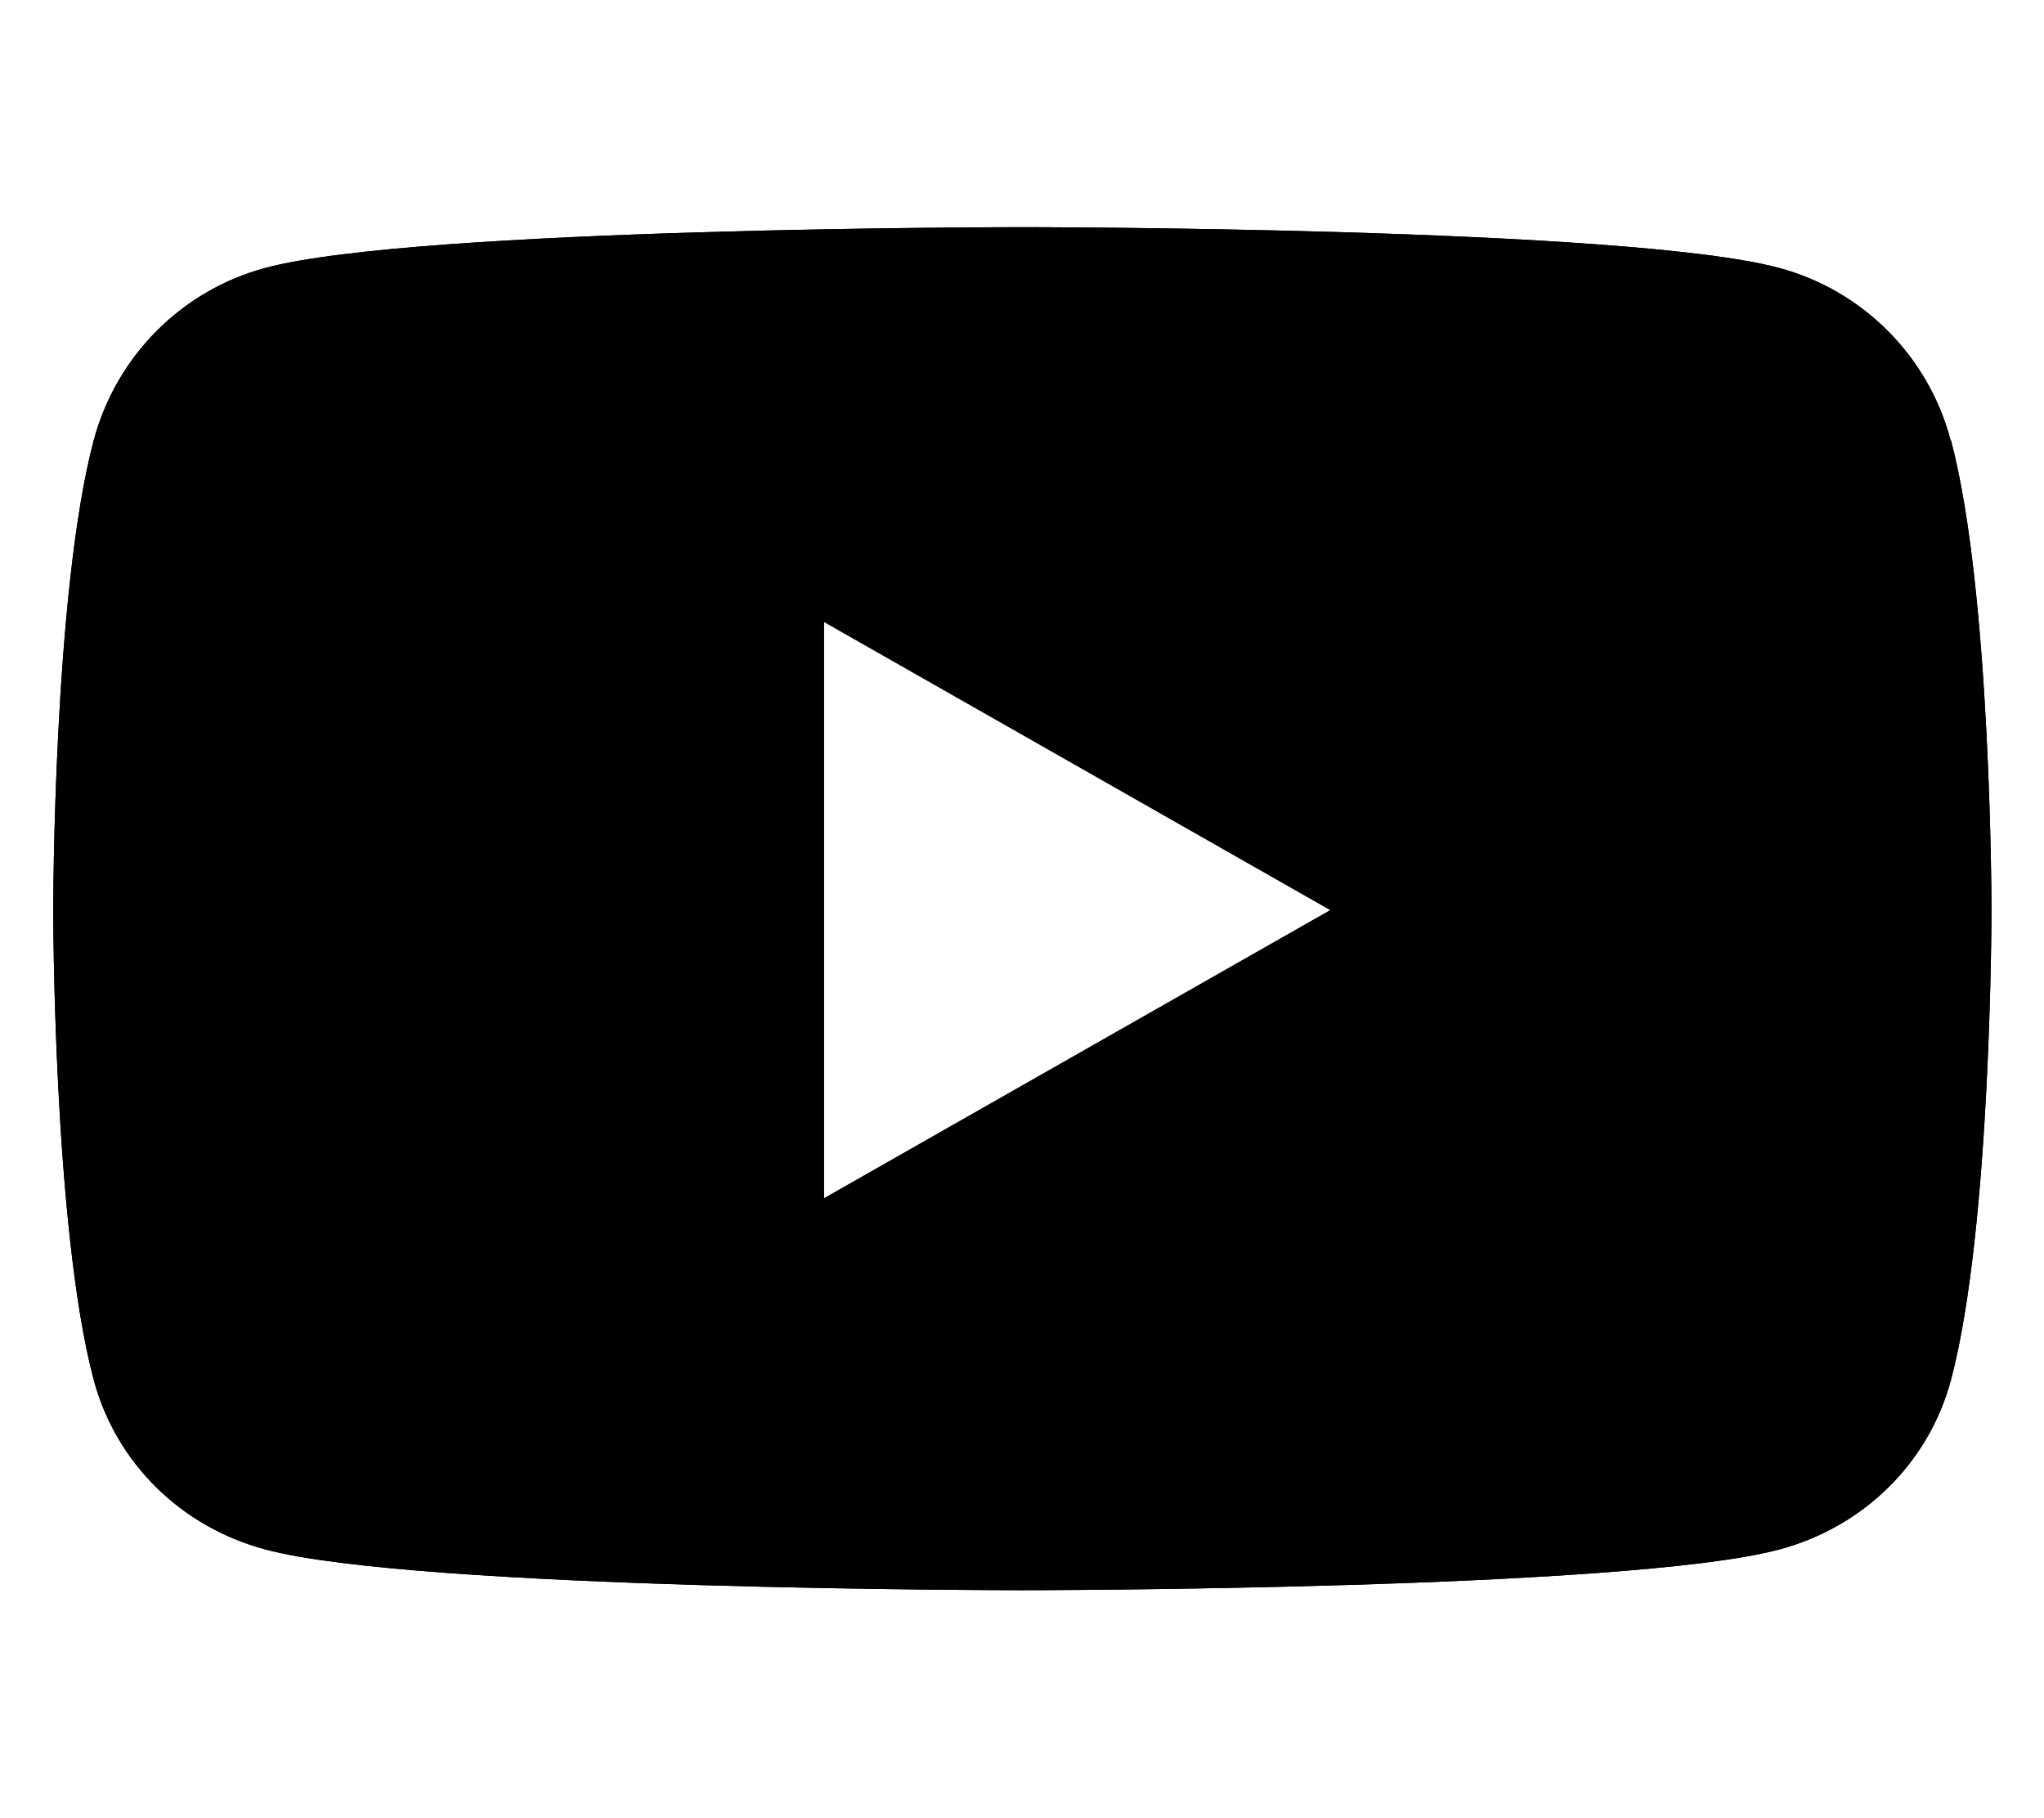
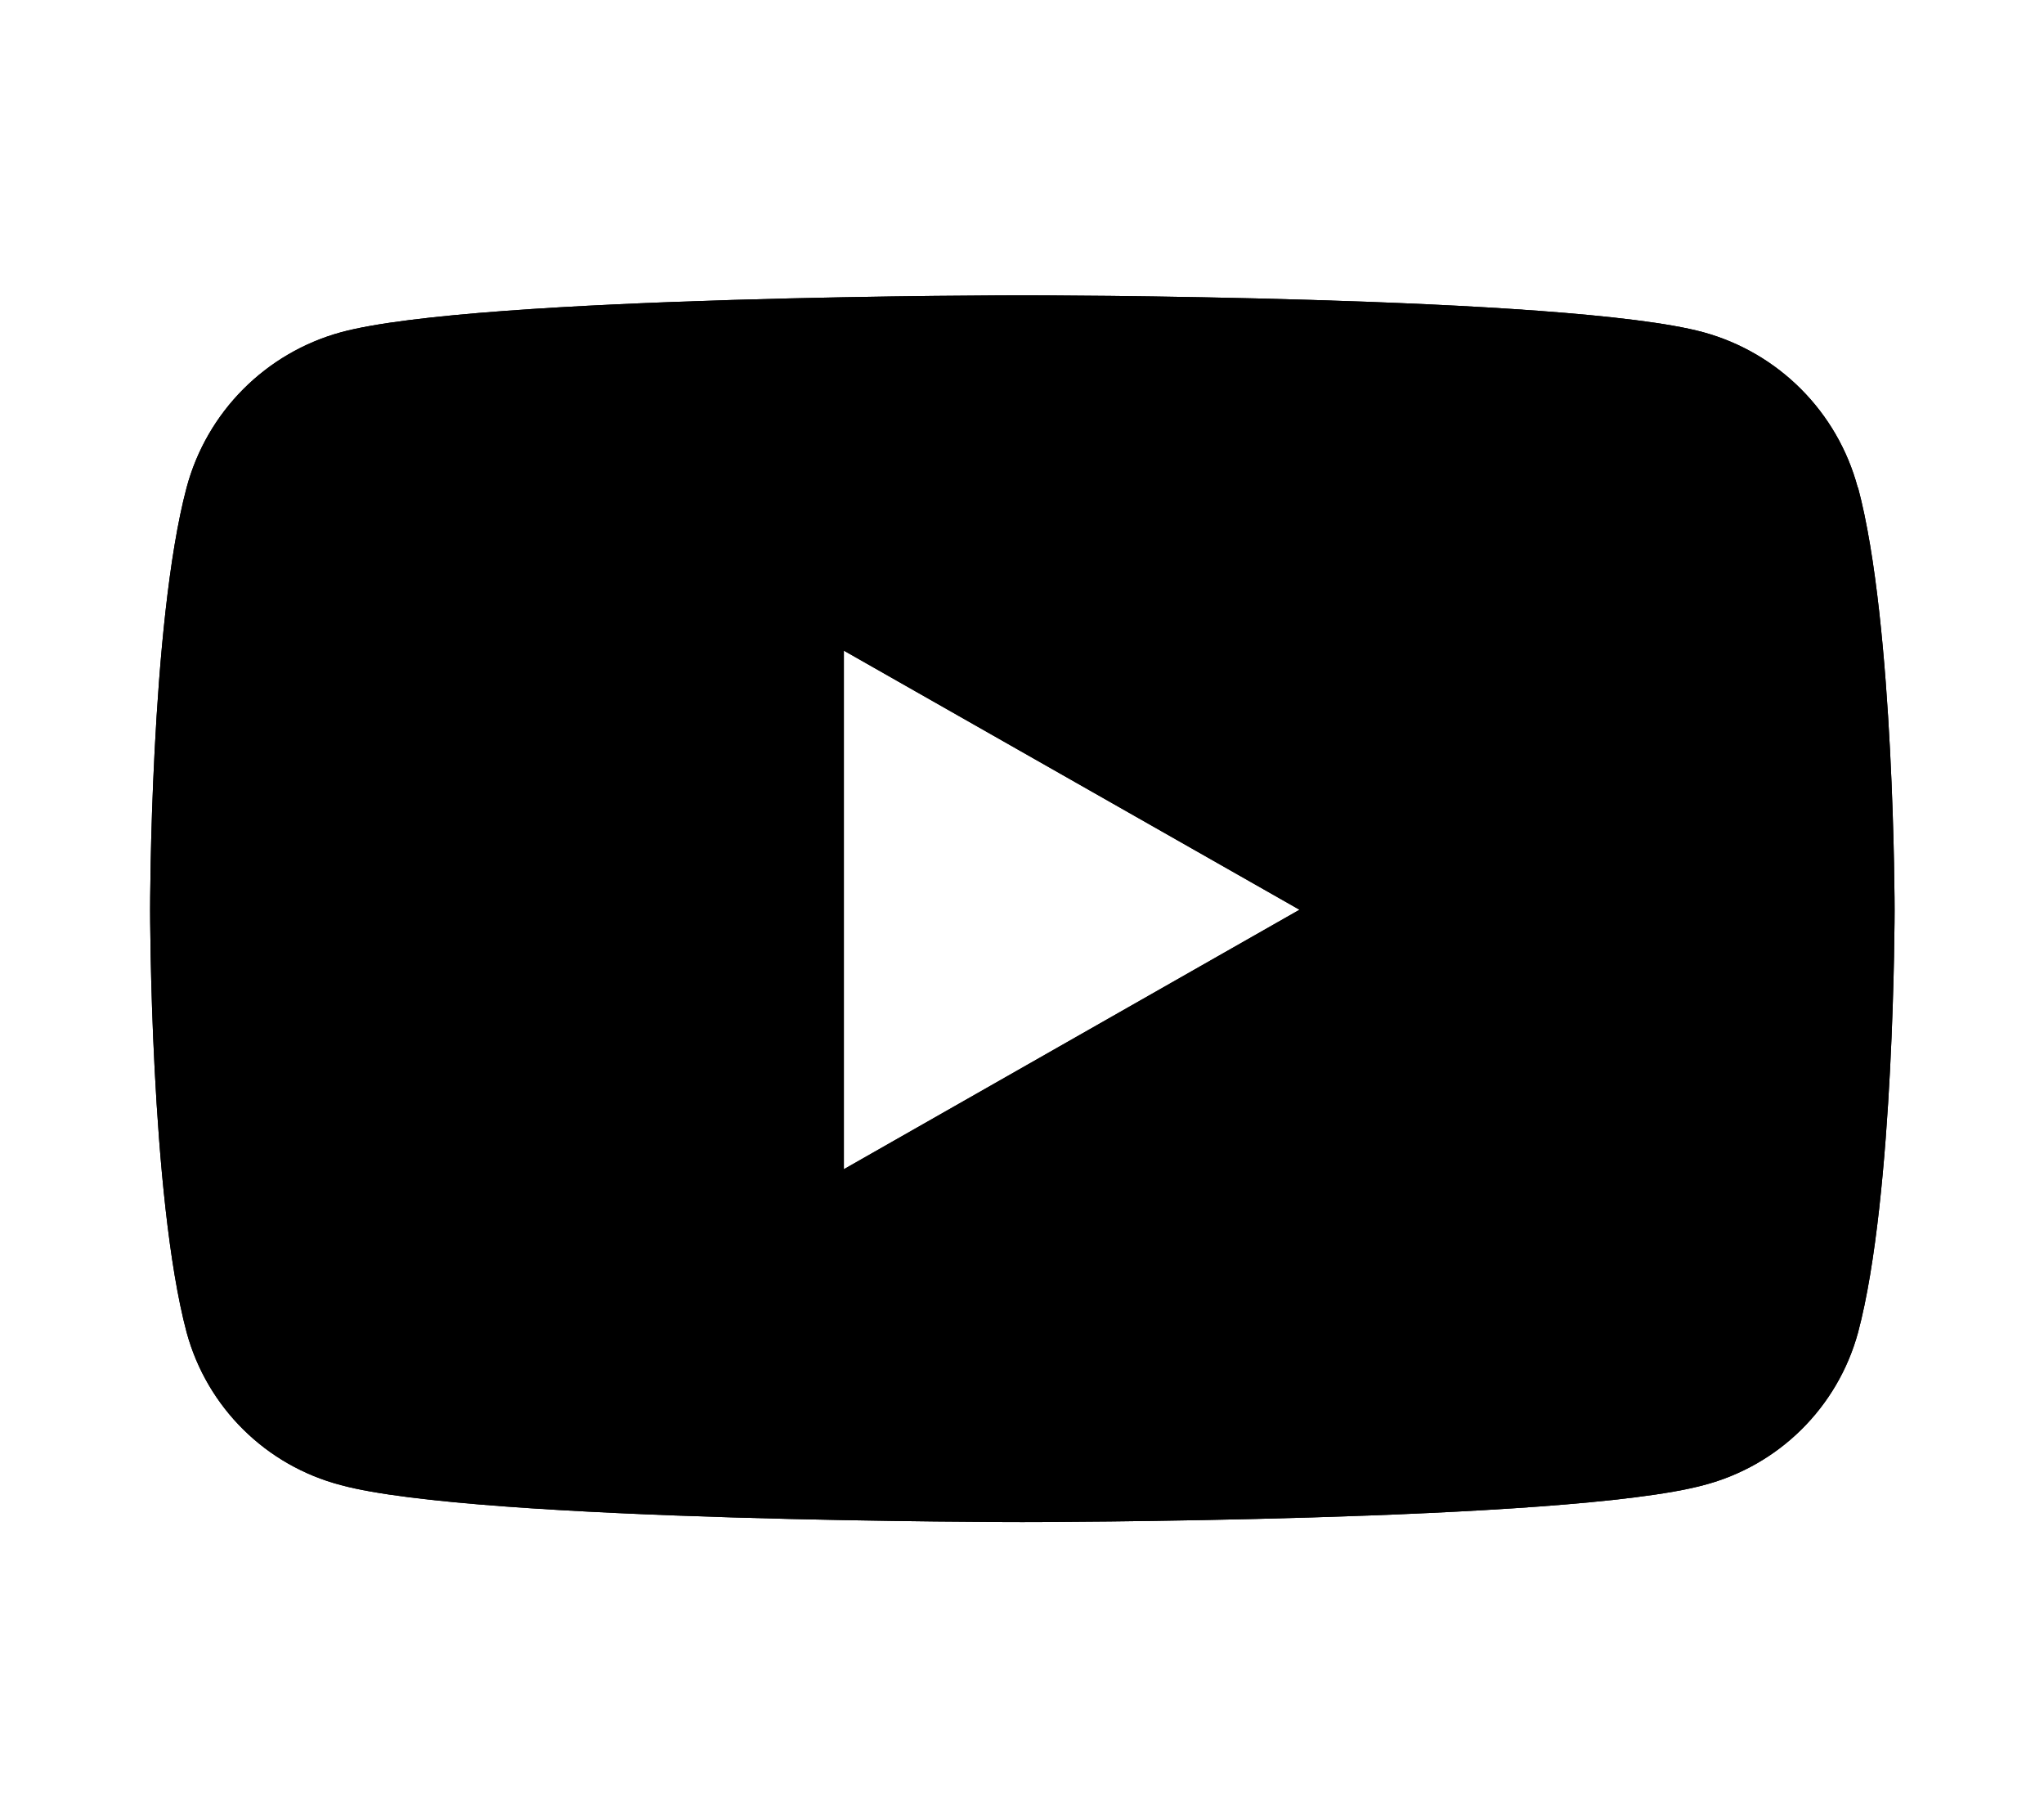
<svg xmlns="http://www.w3.org/2000/svg" width="576" height="512" viewBox="0 0 576 512">
  <defs>
-     <path id="clone-youtube" d="M549.7 124.1C543.5 100.4 524.9 81.8 501.4 75.5 458.9 64 288.1 64 288.1 64S117.3 64 74.7 75.5c-23.5 6.3-42 24.9-48.3 48.6C15 167 15 256.4 15 256.4s0 89.4 11.4 132.3c6.3 23.6 24.8 41.5 48.3 47.8C117.3 448 288.1 448 288.1 448s170.8.0 213.4-11.5c23.5-6.3 42-24.2 48.3-47.8 11.4-42.9 11.4-132.3 11.4-132.3s0-89.4-11.4-132.3zM232.2 337.6V175.2l142.7 81.2-142.7 81.2z" />
+     <path id="clone-youtube" d="M523.5 137.3A62 62 0 0 0 480 93.6c-38.2-10.4-191.9-10.4-191.9-10.4s-153.7 0-192 10.4a62 62 0 0 0-43.5 43.7c-10.3 38.6-10.3 119-10.3 119s0 80.5 10.3 119.1a61 61 0 0 0 43.5 43c38.3 10.4 192 10.4 192 10.4s153.7 0 192-10.4a61 61 0 0 0 43.5-43c10.3-38.6 10.3-119 10.3-119s0-80.5-10.3-119zM237.8 329.4V183.3l128.4 73z" />
  </defs>
  <use href="#clone-youtube" class="svg-variable svg-no-fill" style="--sm-side:512" />
  <use href="#clone-youtube" class="svg-fill" />
</svg>
